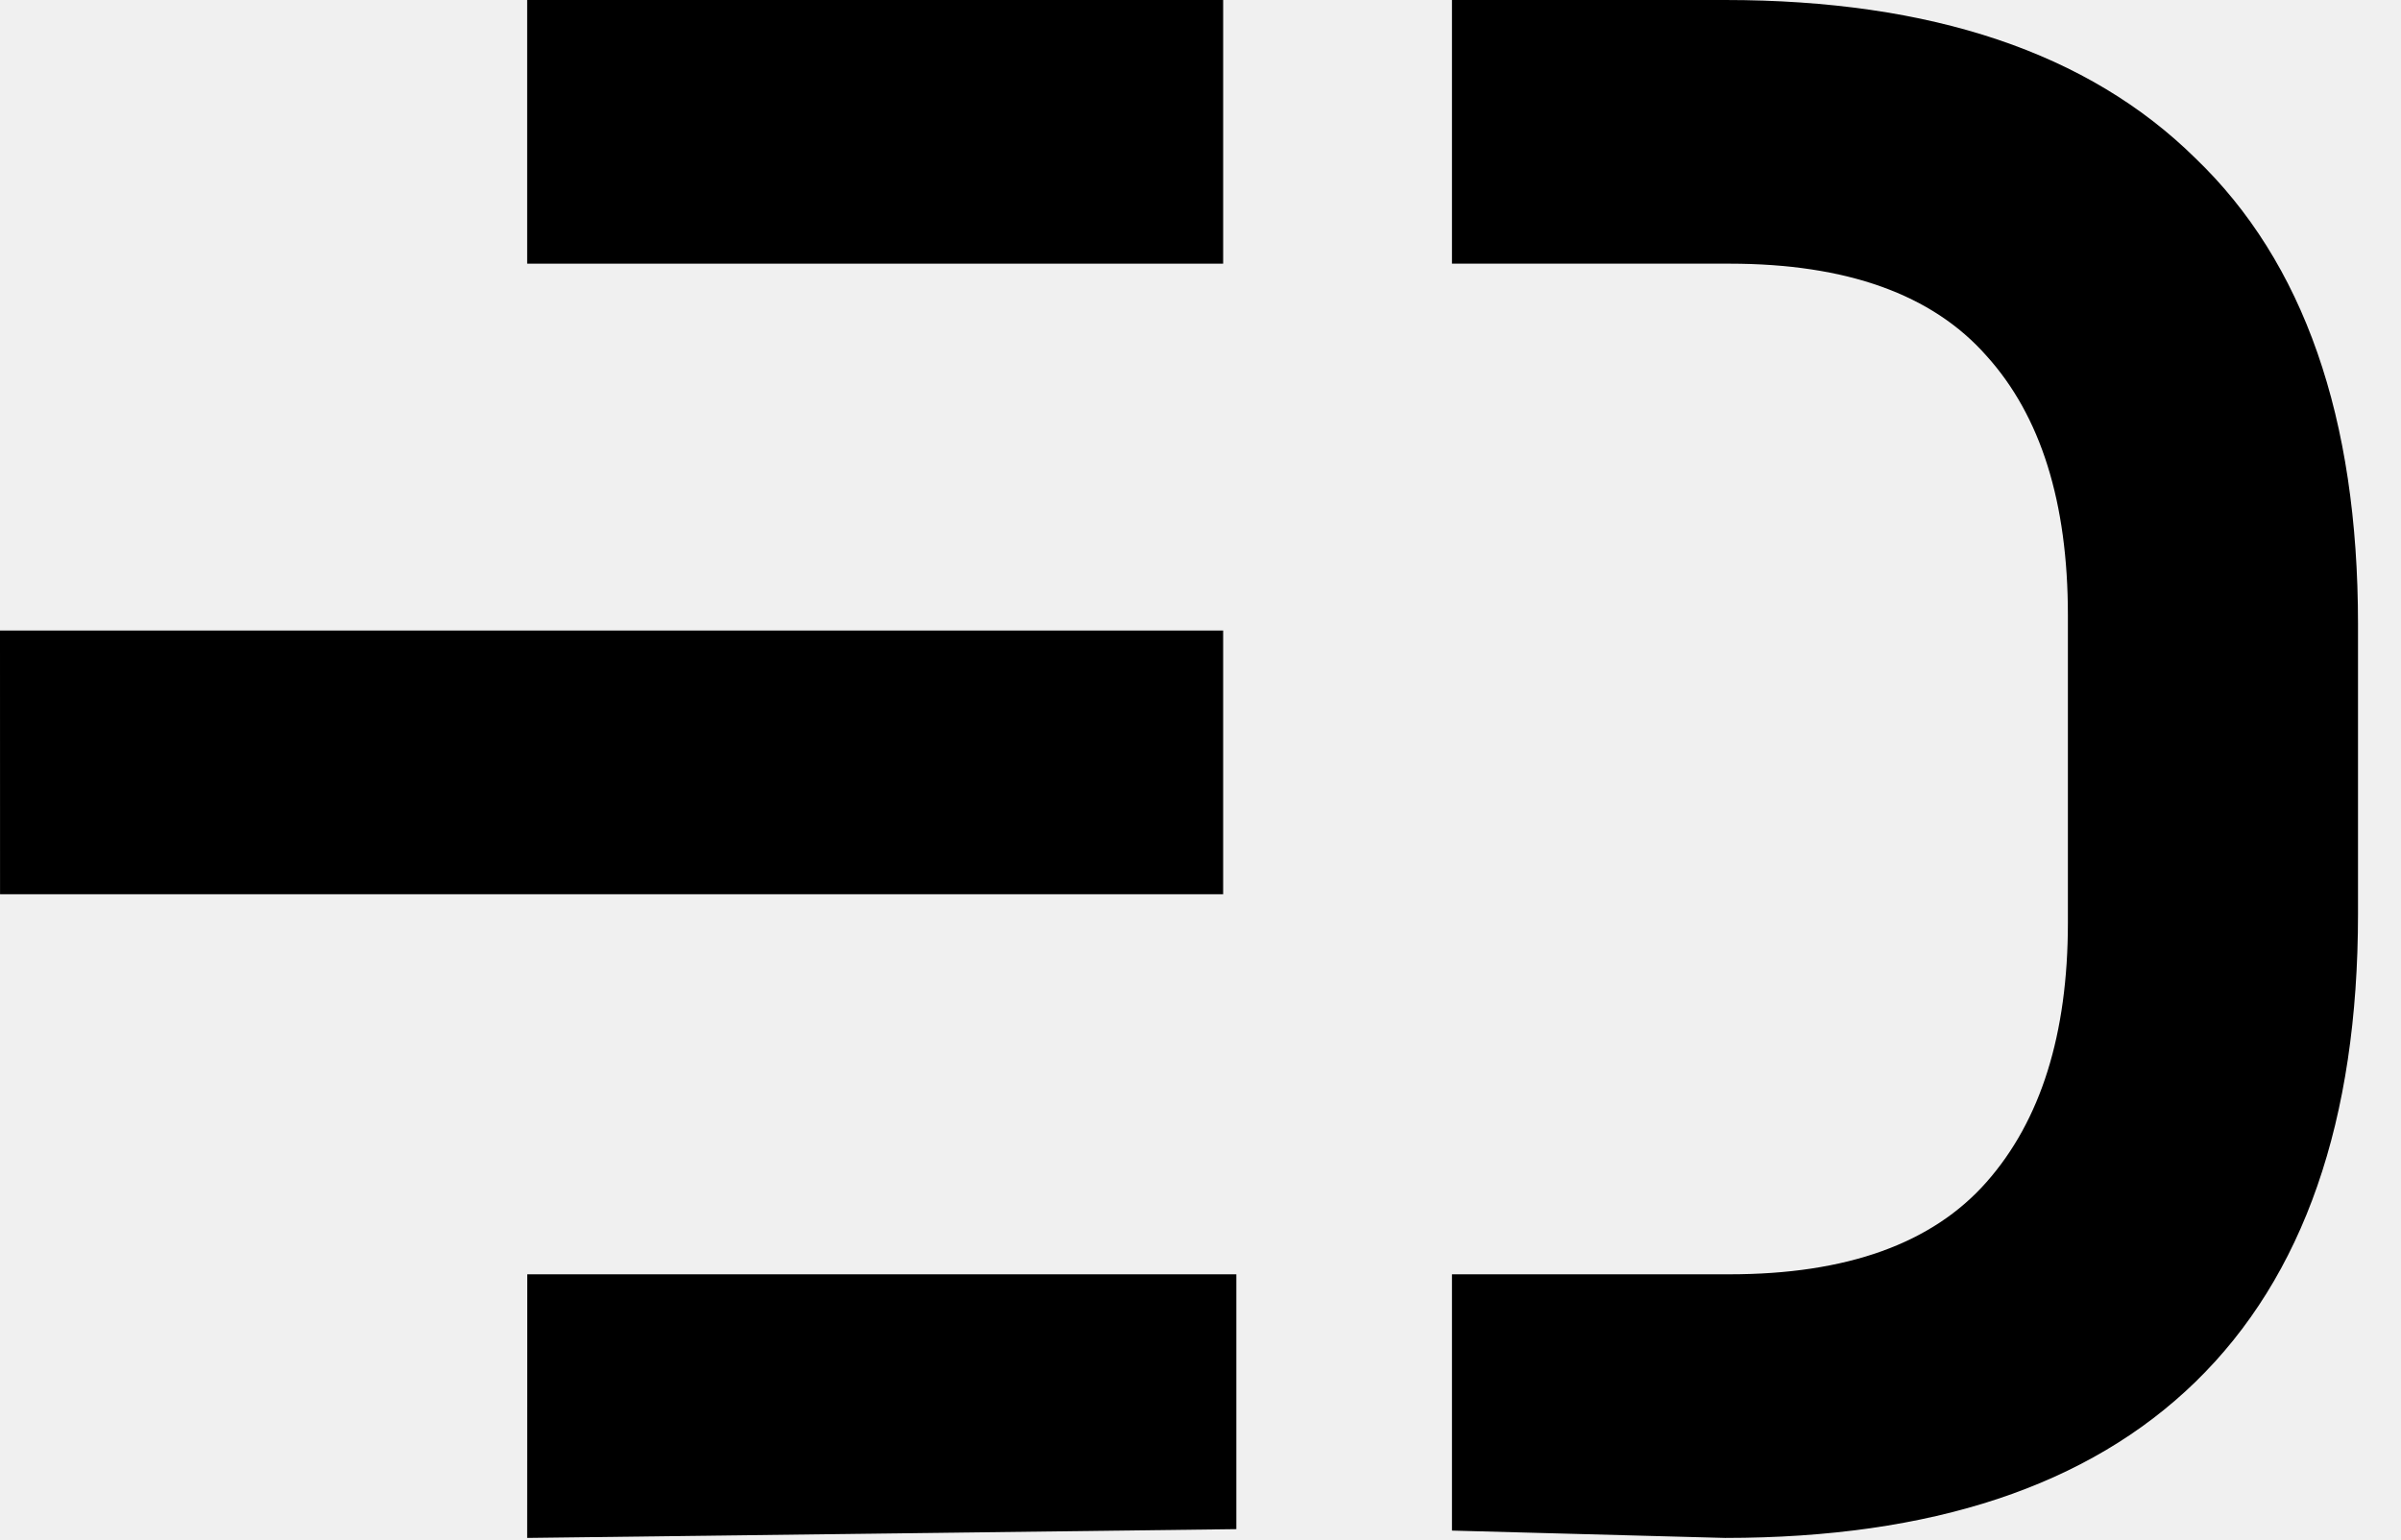
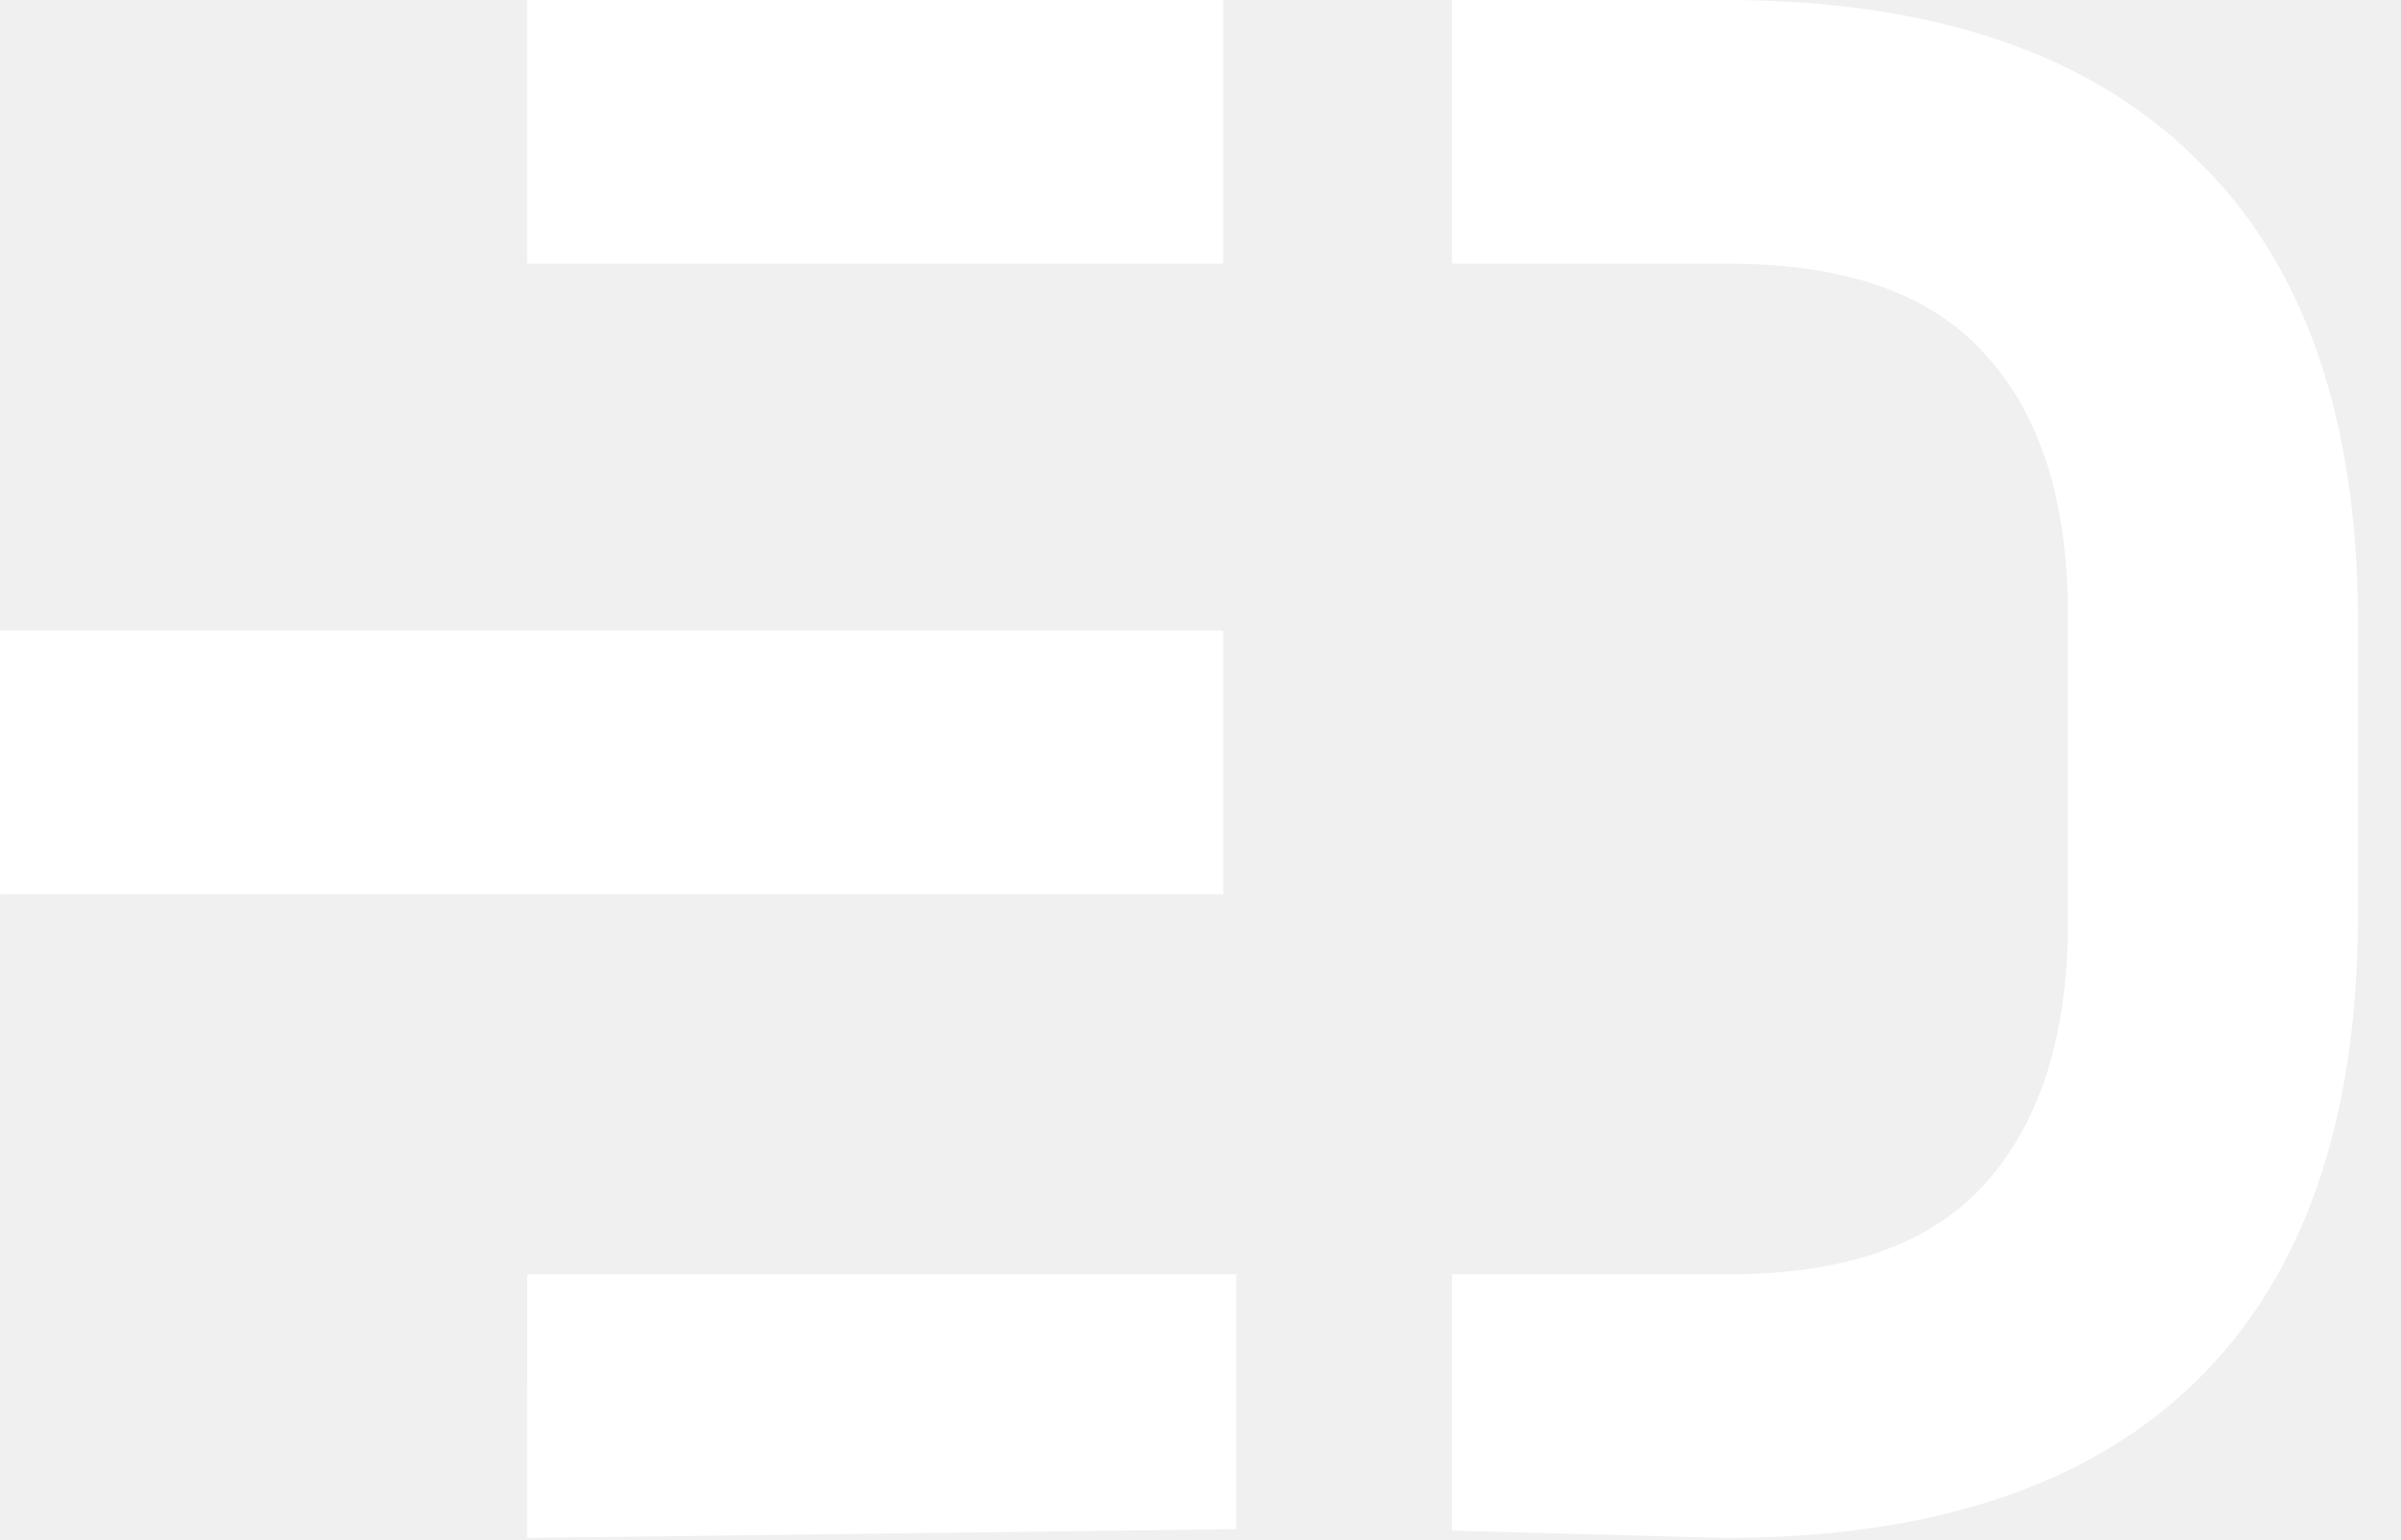
<svg xmlns="http://www.w3.org/2000/svg" width="53" height="34" viewBox="0 0 53 34" fill="none">
-   <path d="M27.291 28.138H11.639L11.637 33.959L27.291 33.765V28.138Z" fill="black" />
-   <path d="M27 13.923H0L0.001 19.745H27V13.923Z" fill="black" />
-   <path d="M27 0H11.637V5.822H27V0Z" fill="black" />
-   <path fill-rule="evenodd" clip-rule="evenodd" d="M32.051 5.822H37.974H38.176C40.764 5.822 42.656 6.501 43.852 7.859C45.049 9.185 45.647 11.093 45.647 13.584V20.376C45.647 22.834 45.049 24.742 43.852 26.1C42.656 27.459 40.764 28.138 38.176 28.138H37.974H32.051V33.797L38.079 33.959C42.639 33.959 46.1 32.811 48.461 30.515C50.854 28.186 52.051 24.742 52.051 20.182V13.778C52.051 9.218 50.854 5.789 48.461 3.493C46.1 1.164 42.639 0 38.079 0H32.051V5.822Z" fill="black" />
+   <path d="M27.291 28.138H11.639L11.637 33.959L27.291 33.765V28.138Z" fill="white" />
+   <path d="M27 13.923H0L0.001 19.745H27V13.923Z" fill="white" />
+   <path d="M27 0H11.637V5.822H27V0Z" fill="white" />
+   <path fill-rule="evenodd" clip-rule="evenodd" d="M32.051 5.822H37.974H38.176C40.764 5.822 42.656 6.501 43.852 7.859C45.049 9.185 45.647 11.093 45.647 13.584V20.376C45.647 22.834 45.049 24.742 43.852 26.1C42.656 27.459 40.764 28.138 38.176 28.138H37.974H32.051V33.797L38.079 33.959C42.639 33.959 46.1 32.811 48.461 30.515C50.854 28.186 52.051 24.742 52.051 20.182V13.778C52.051 9.218 50.854 5.789 48.461 3.493C46.1 1.164 42.639 0 38.079 0H32.051V5.822Z" fill="white" />
</svg>
